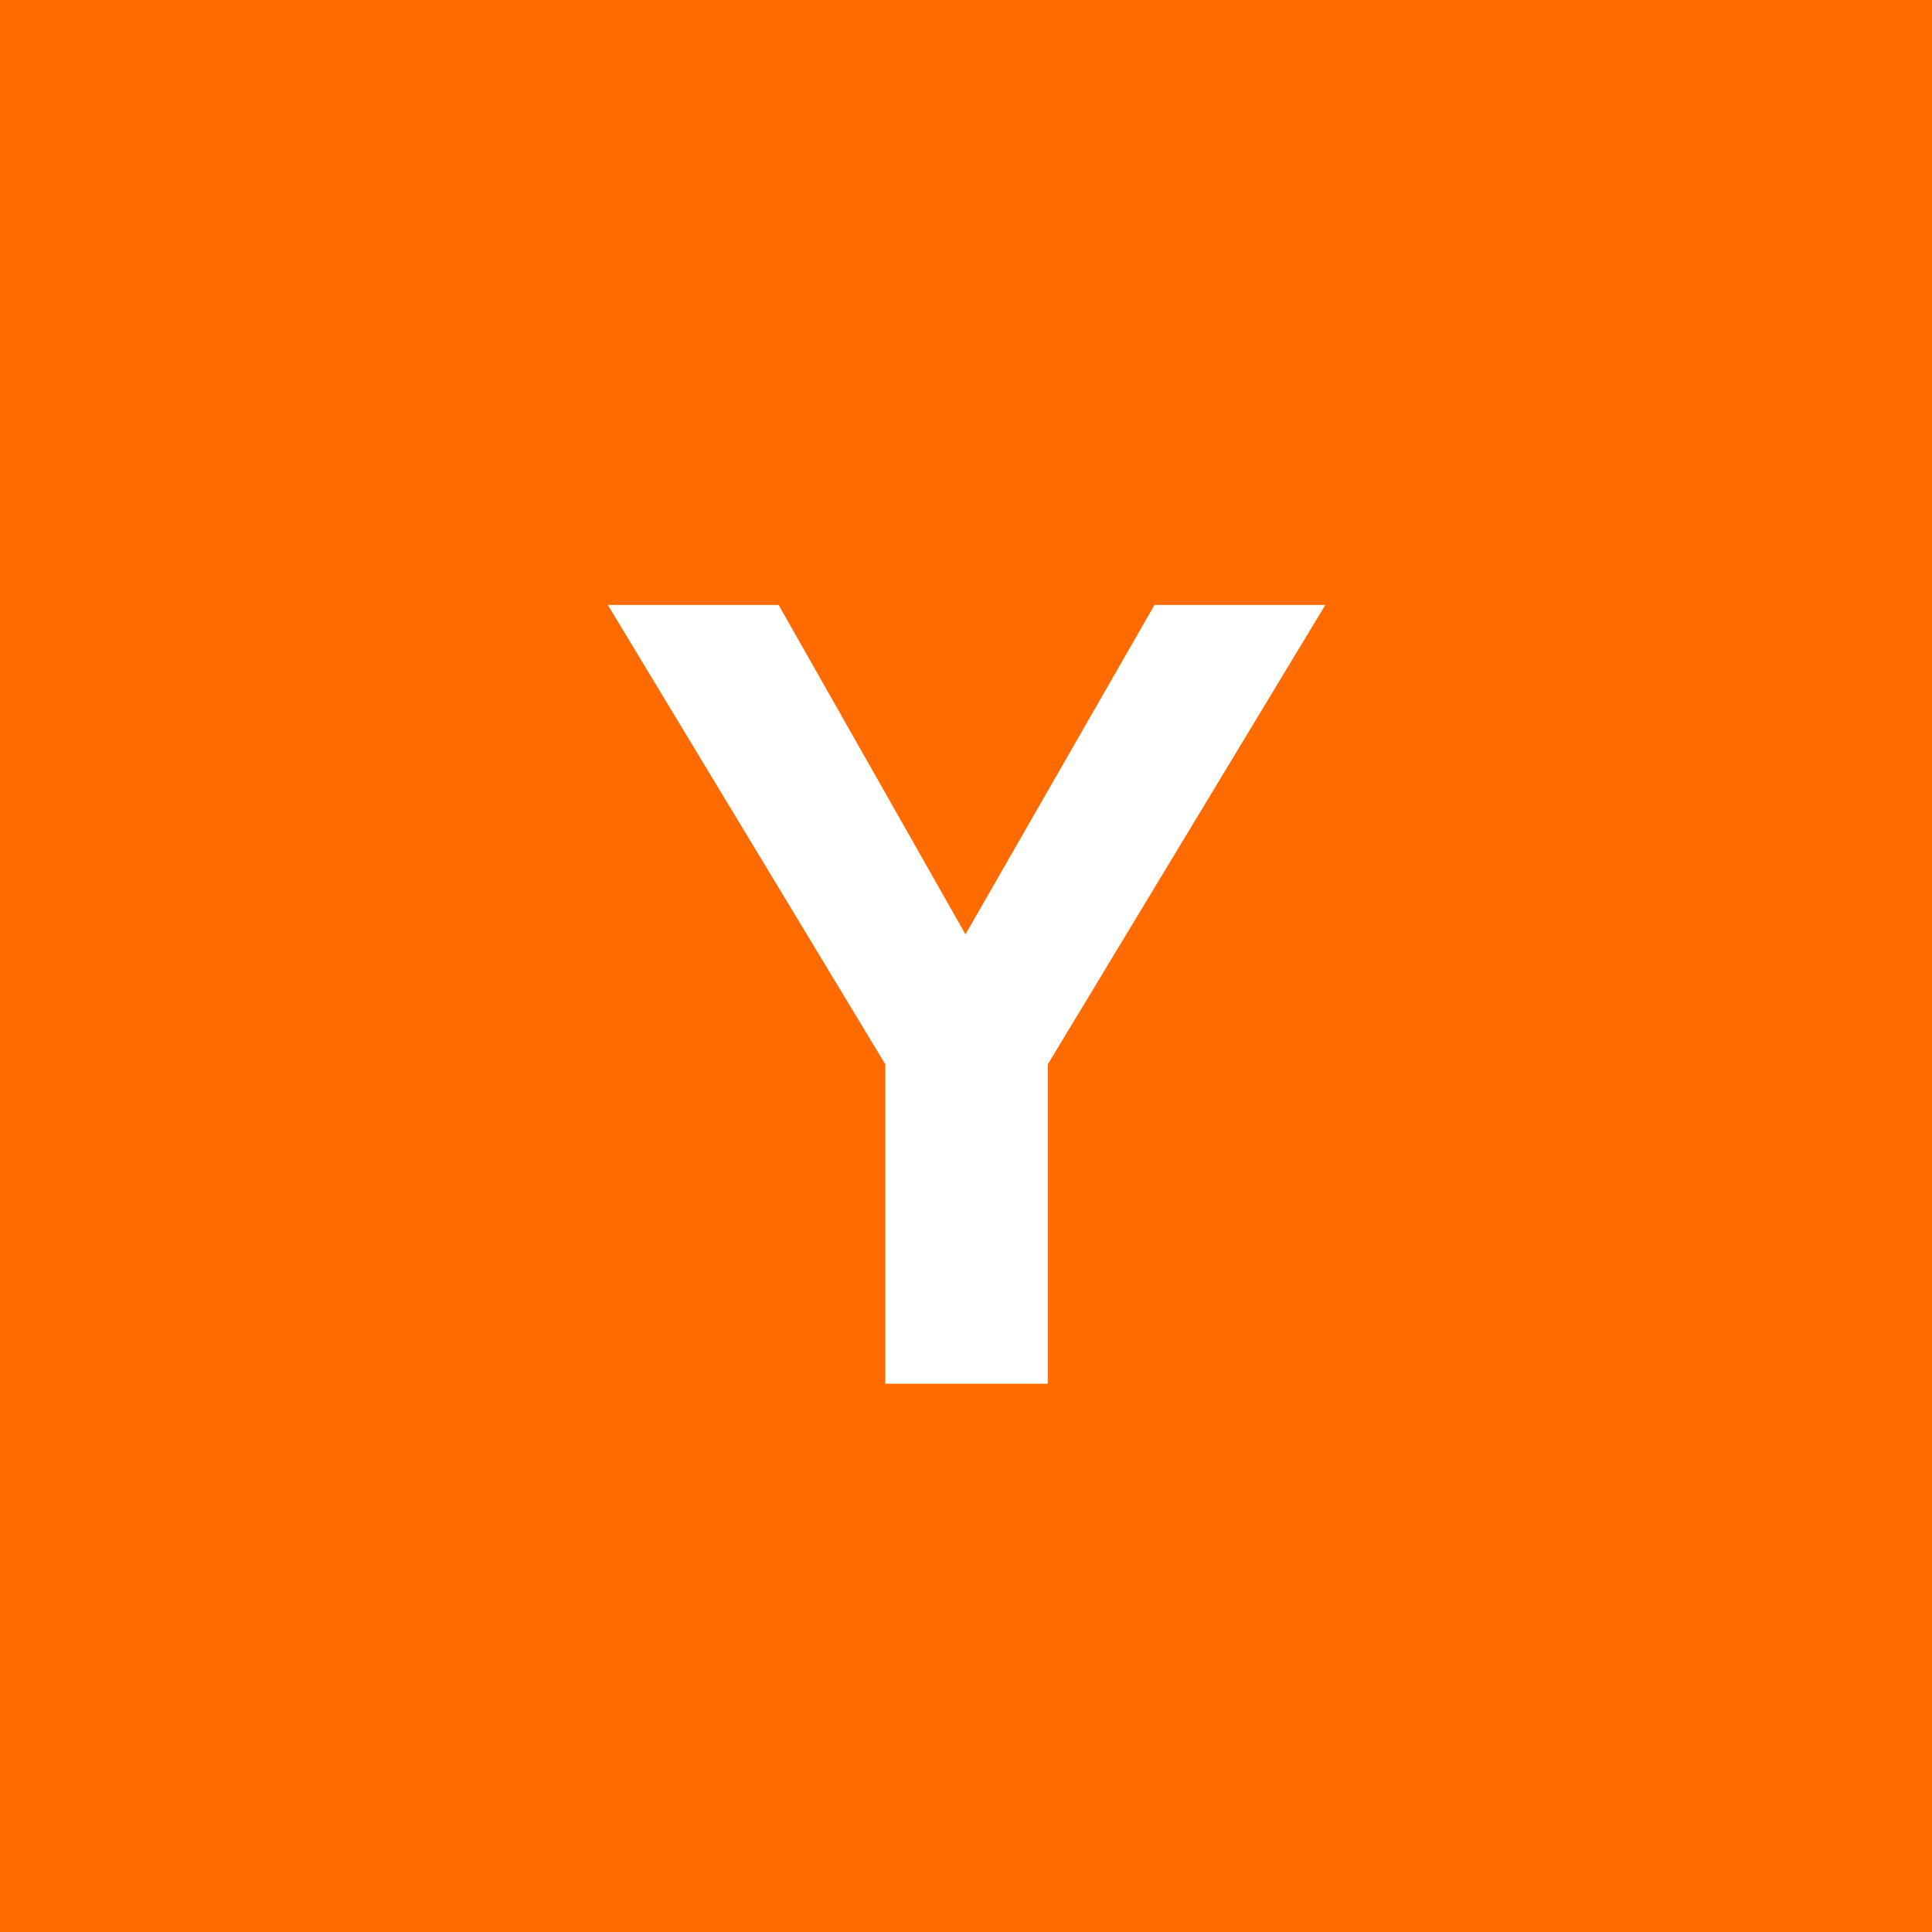
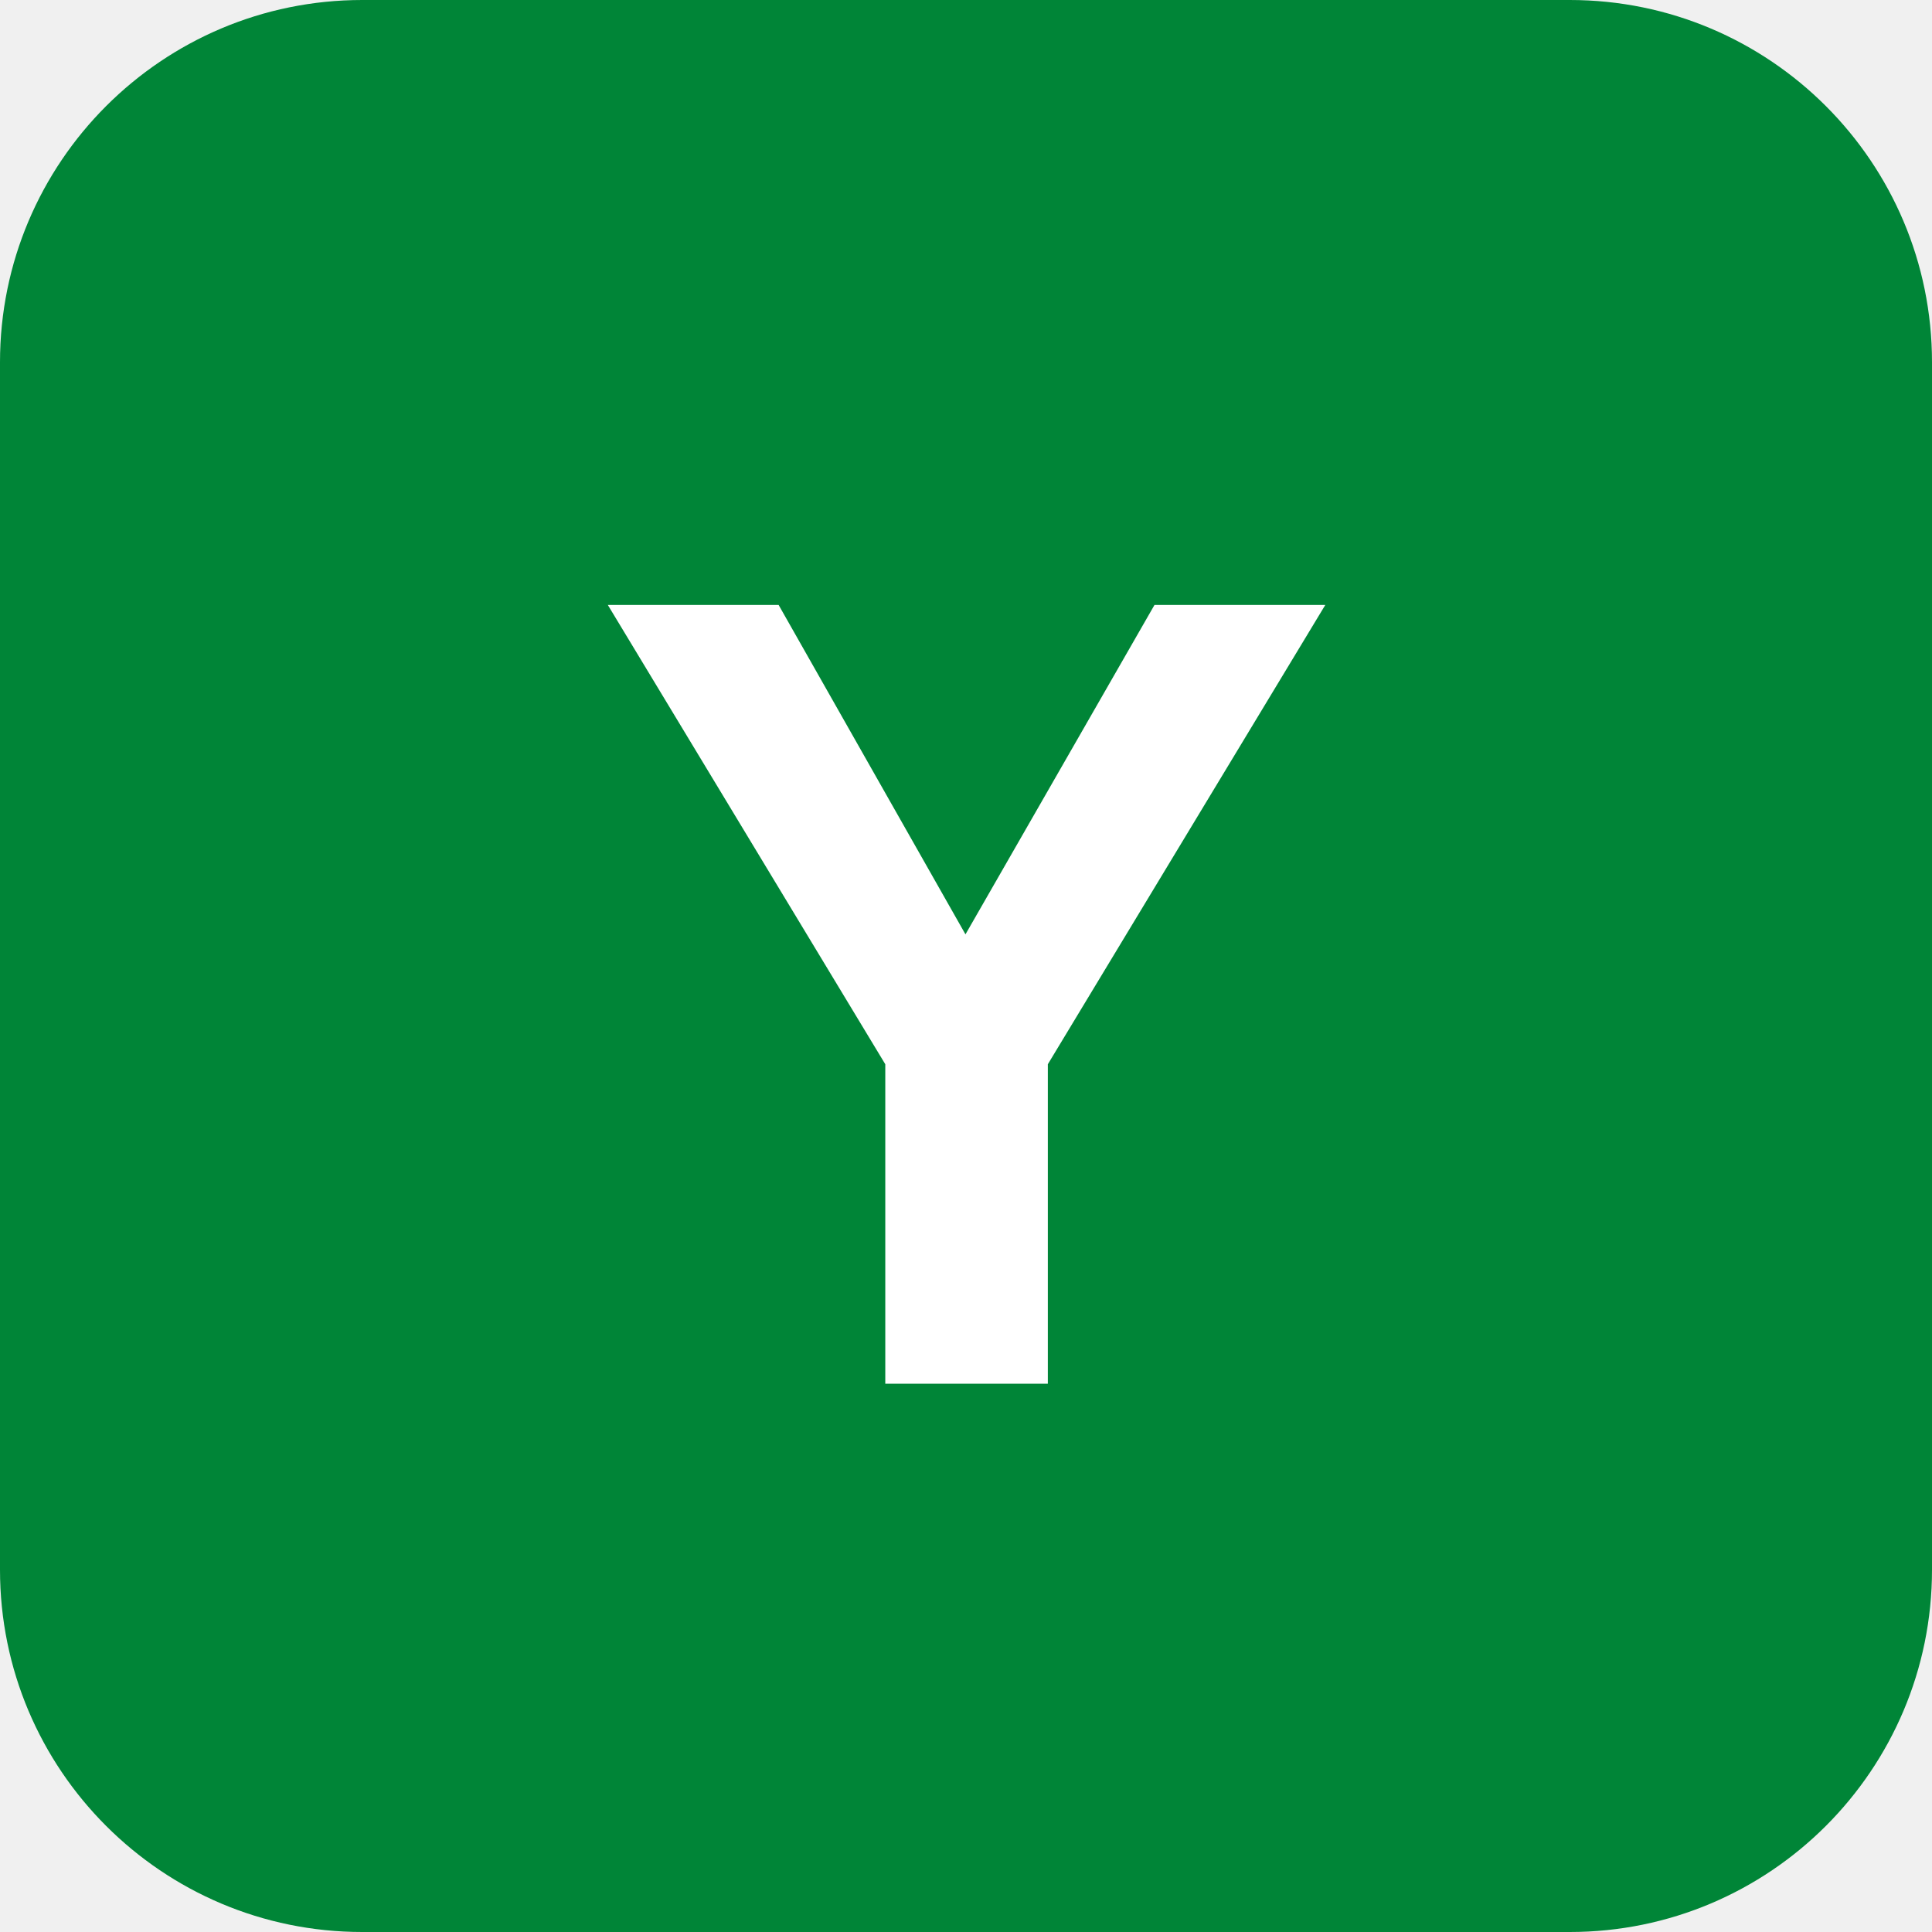
<svg xmlns="http://www.w3.org/2000/svg" viewBox="0 0 512 512">
-   <rect width="512" height="512" fill="#FF6B00" />
+   <rect width="512" height="512" rx="96" fill="#008537" />
  <text x="50%" y="55%" font-family="Arial, sans-serif" font-size="300" font-weight="bold" fill="#FFFFFF" text-anchor="middle" dominant-baseline="middle">Y</text>
</svg>
